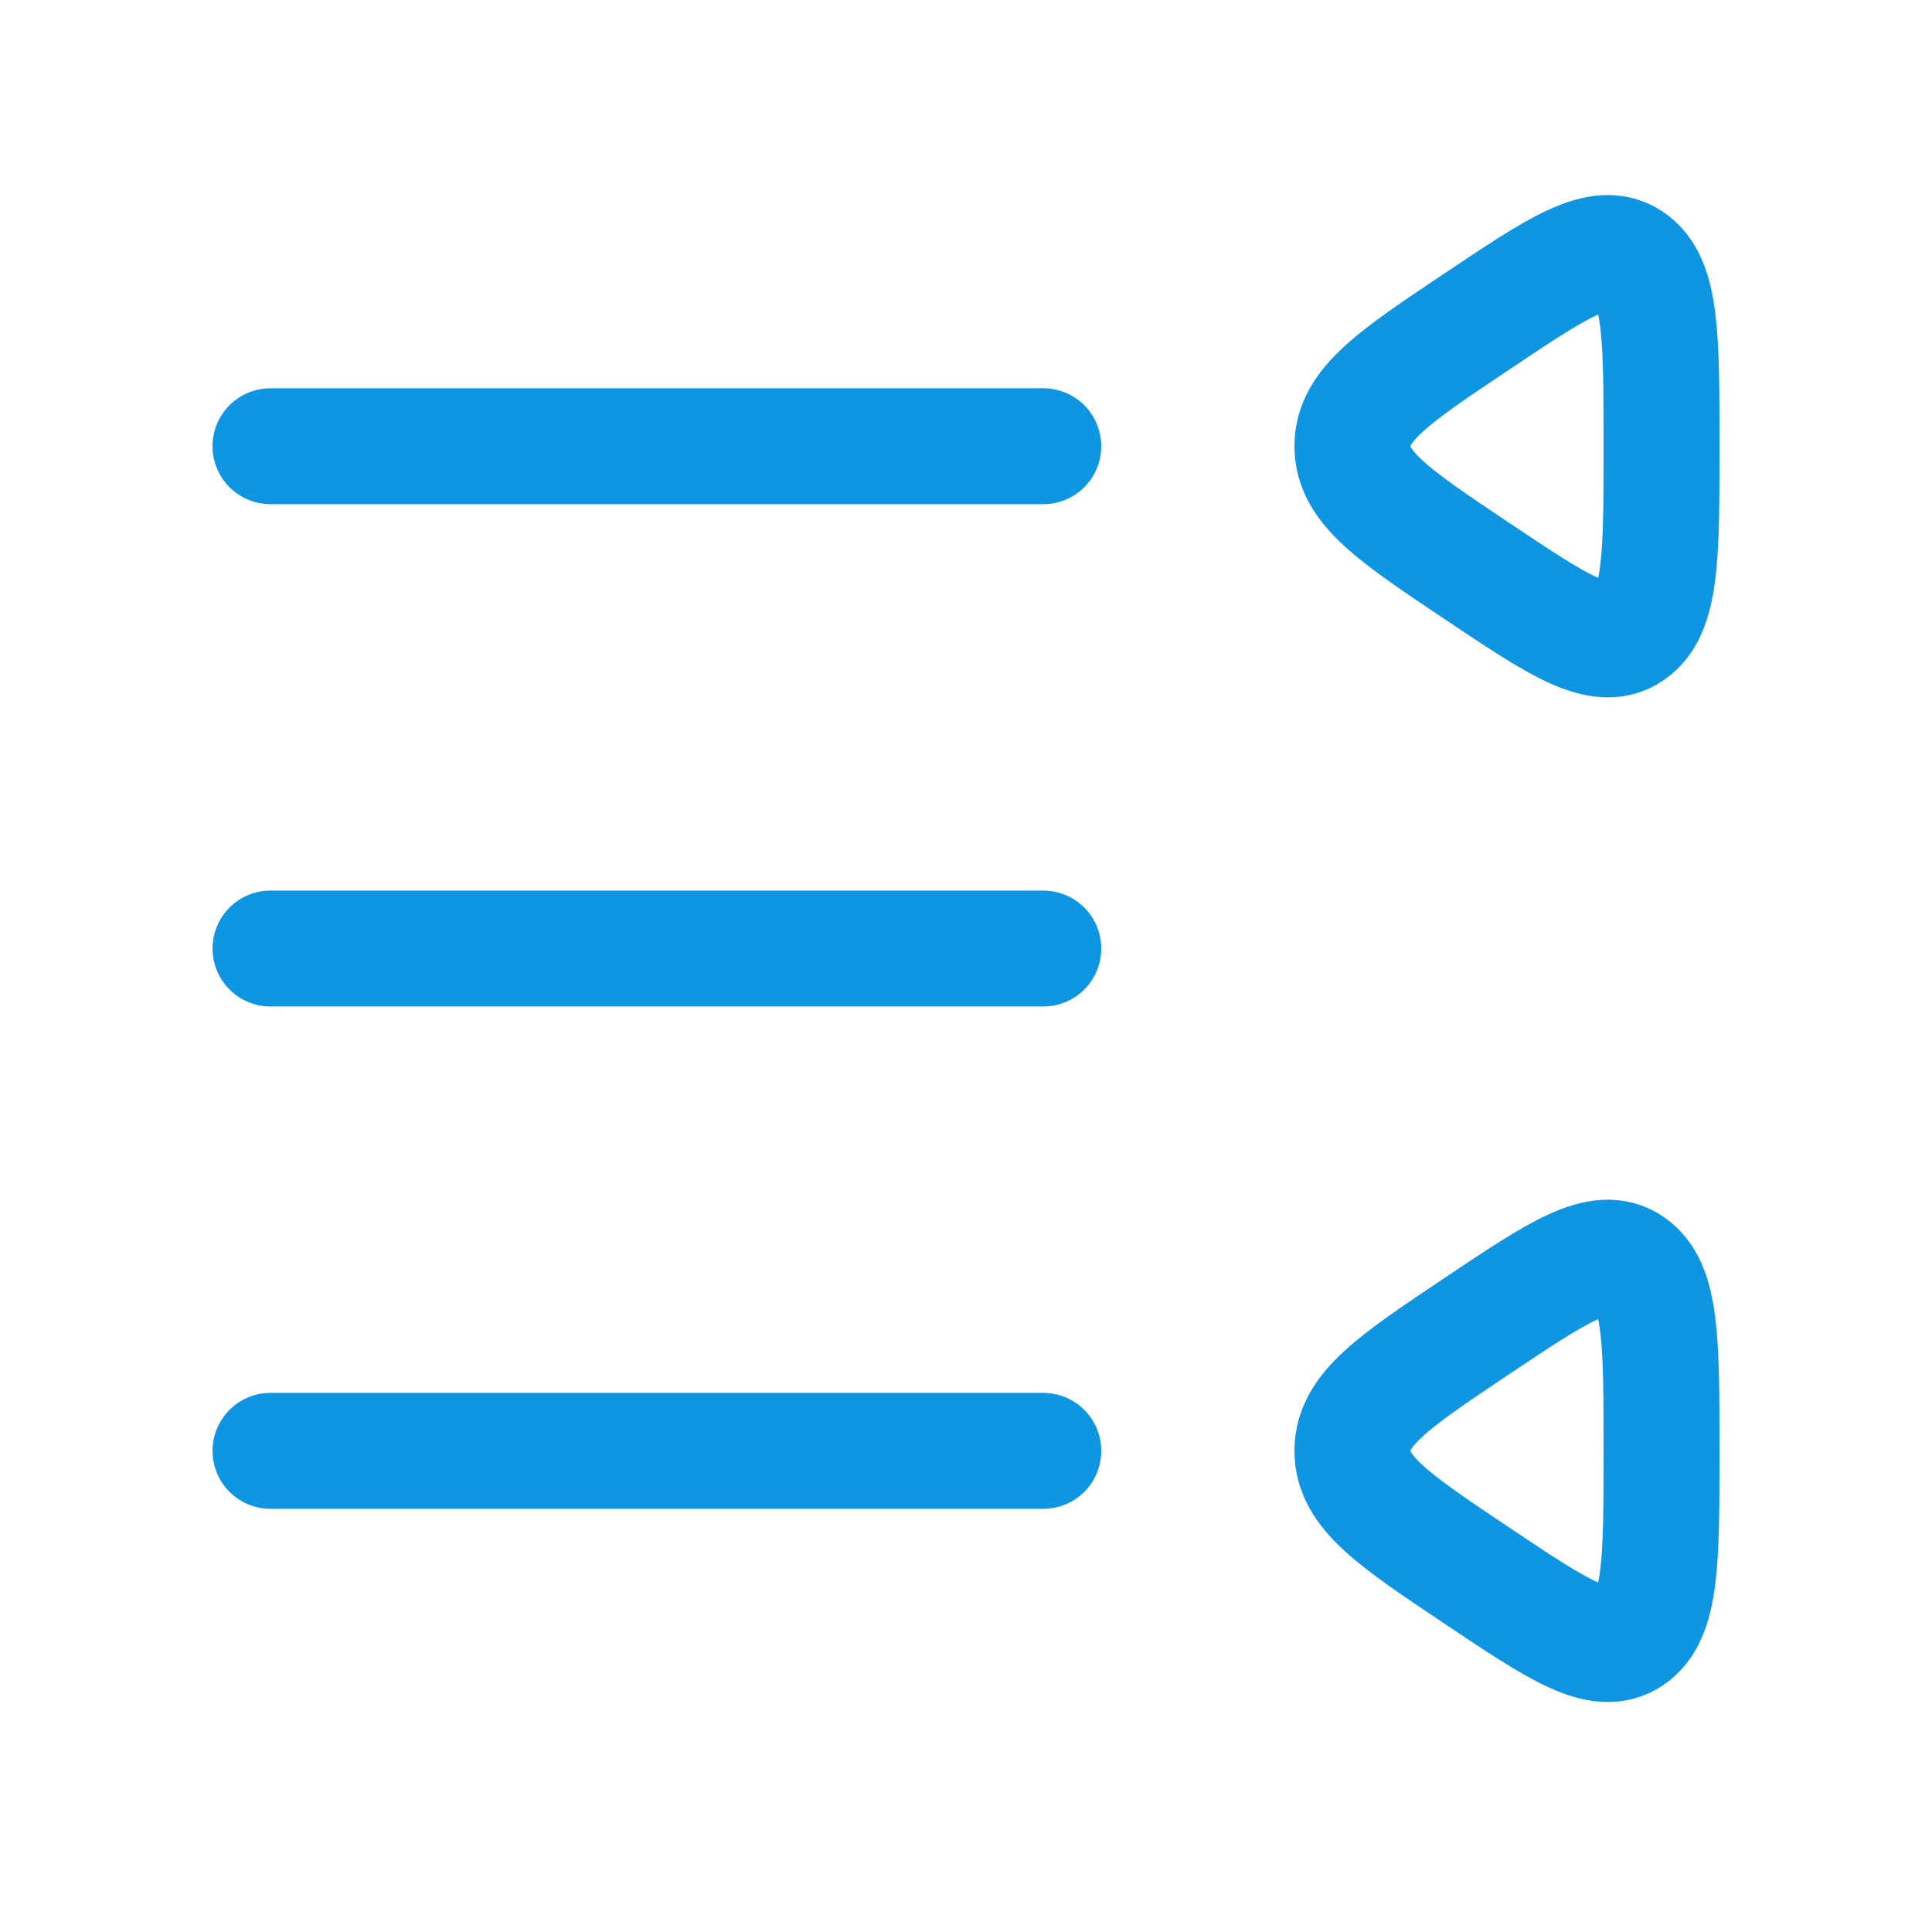
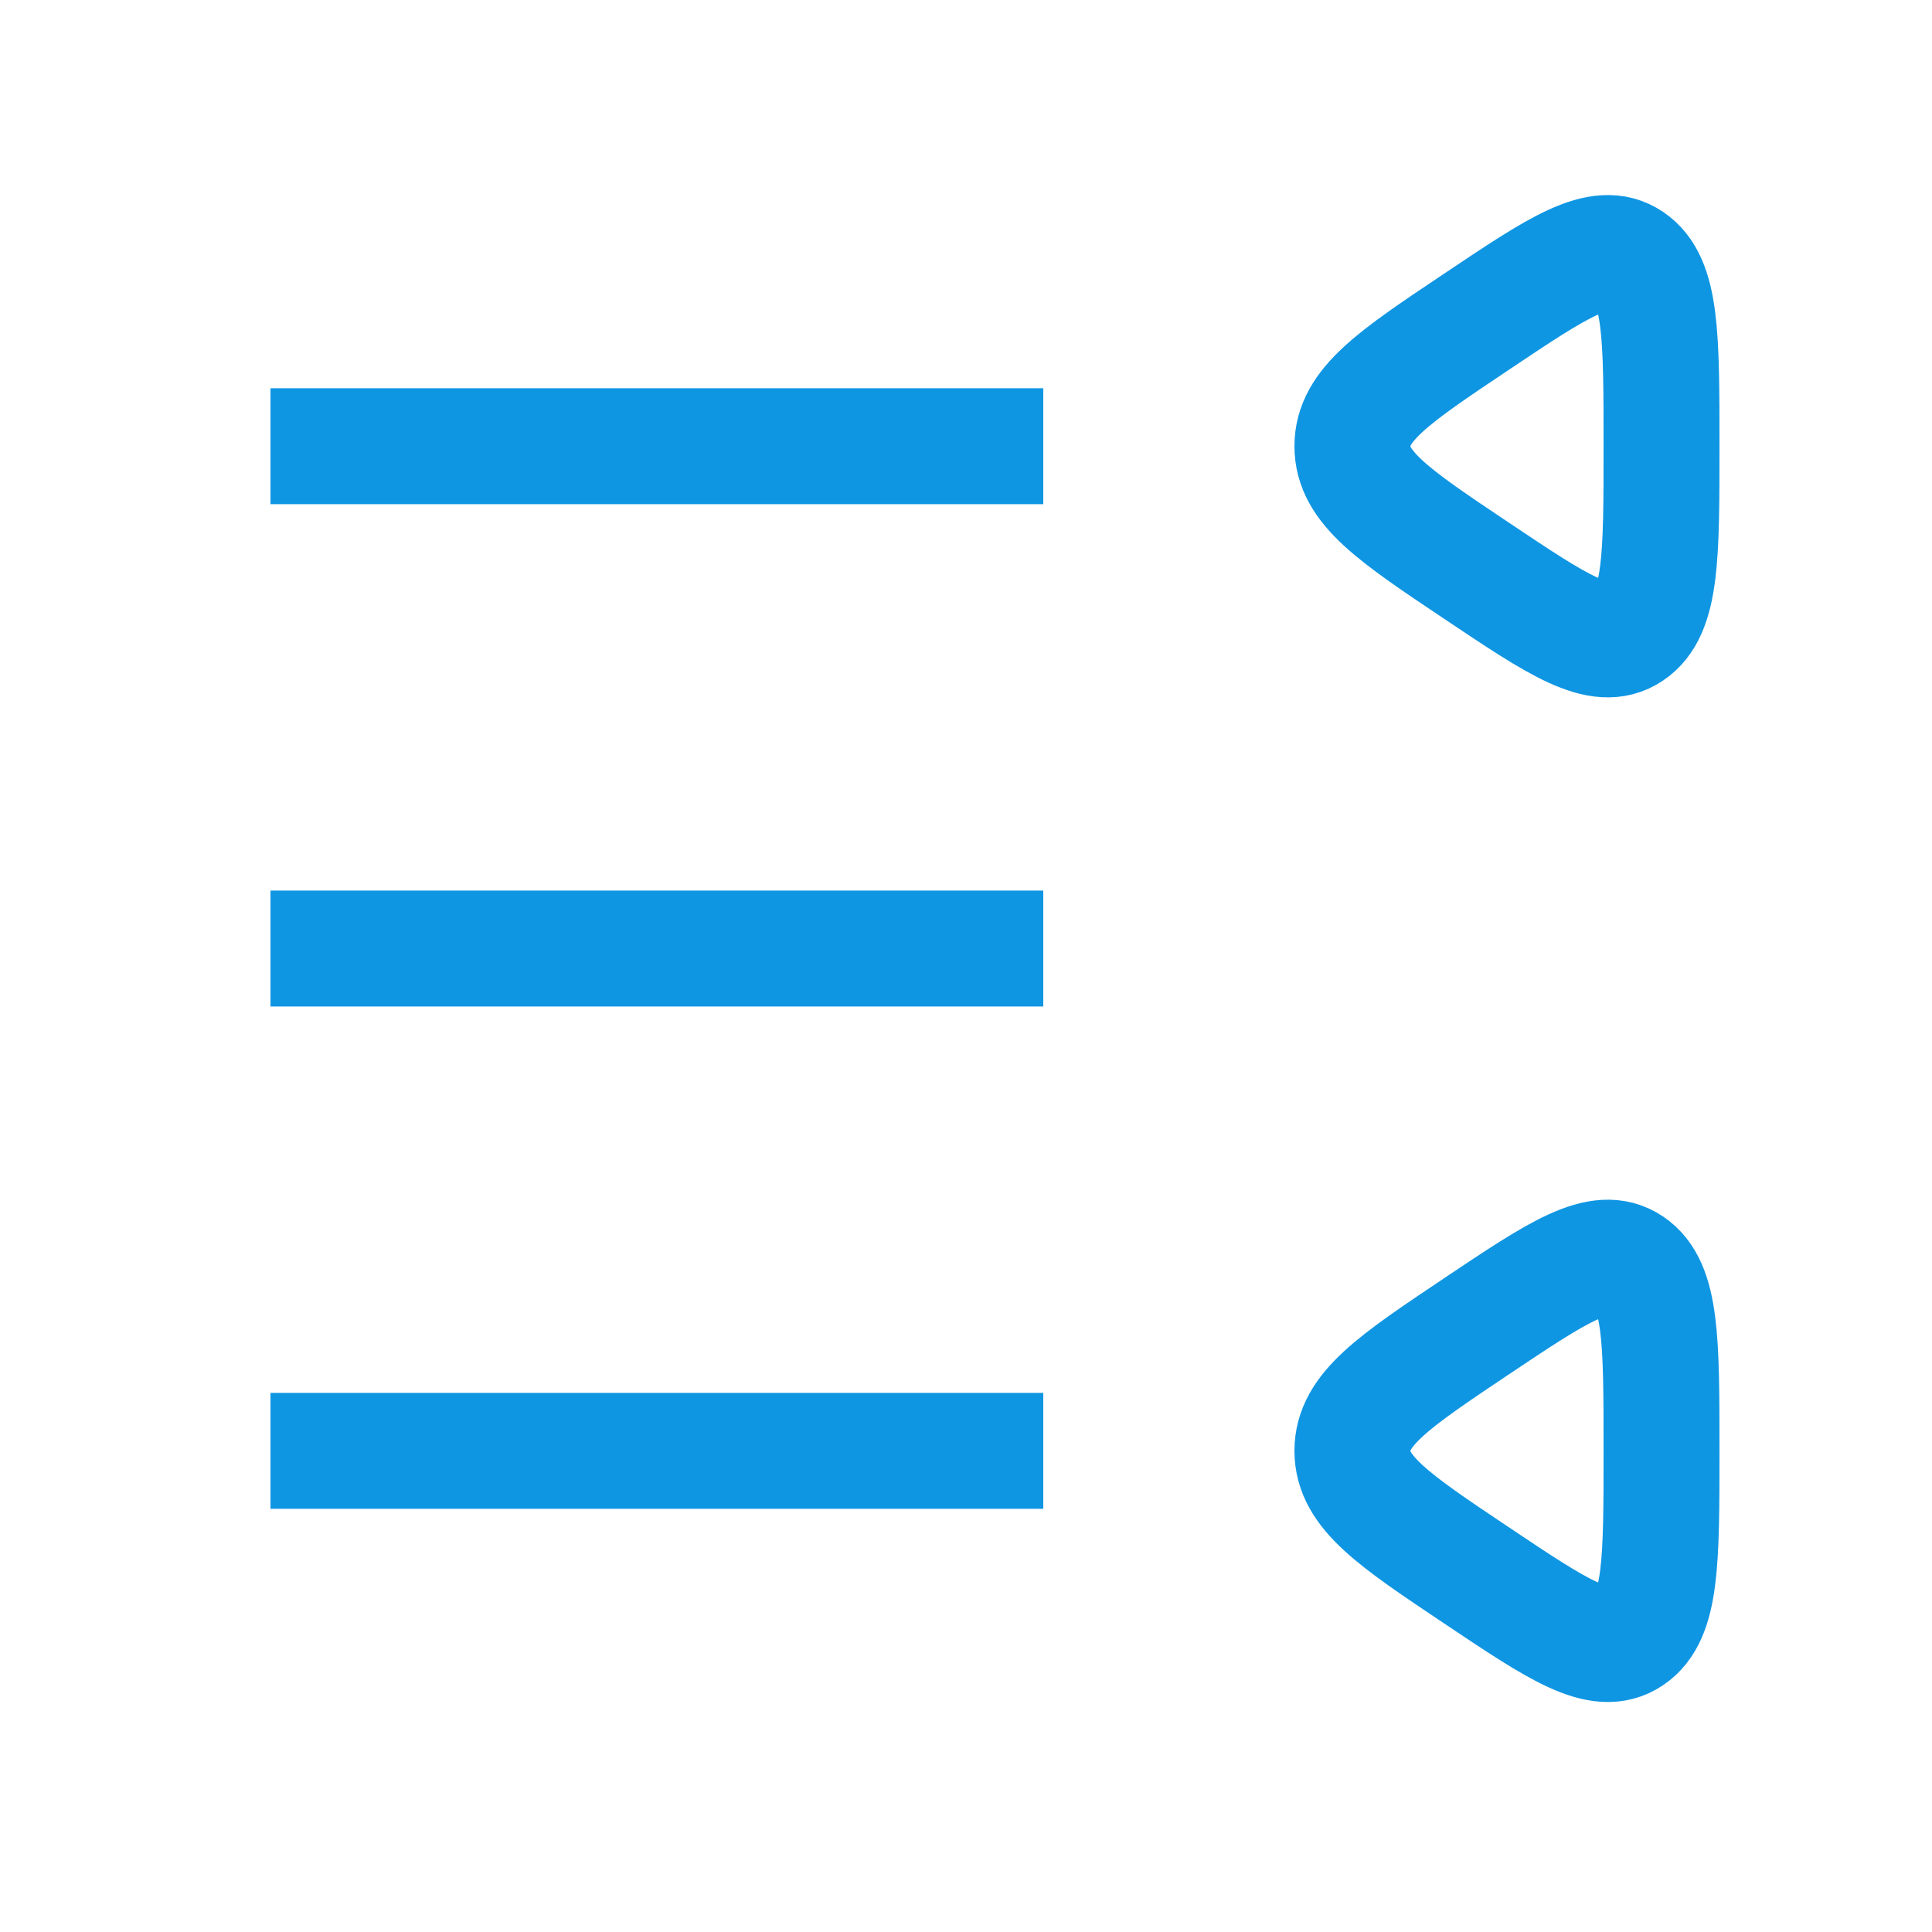
<svg xmlns="http://www.w3.org/2000/svg" width="25" height="25" viewBox="0 0 25 25" fill="none">
-   <path d="M3.5 5.774H13.5" stroke="#0F96E3" stroke-width="1.5" stroke-linecap="round" />
-   <path d="M19.1 17.166C18.033 17.881 17.5 18.238 17.5 18.774C17.5 19.31 18.033 19.667 19.1 20.381C20.167 21.096 20.7 21.453 21.1 21.185C21.5 20.917 21.5 20.203 21.5 18.774C21.5 17.345 21.5 16.631 21.1 16.363C20.7 16.095 20.167 16.452 19.1 17.166Z" stroke="#0F96E3" stroke-width="1.5" stroke-linecap="round" />
-   <path d="M19.1 4.167C18.033 4.881 17.5 5.238 17.5 5.774C17.5 6.31 18.033 6.667 19.1 7.381C20.167 8.096 20.7 8.453 21.1 8.185C21.5 7.917 21.5 7.203 21.5 5.774C21.5 4.345 21.5 3.631 21.1 3.363C20.7 3.095 20.167 3.452 19.1 4.167Z" stroke="#0F96E3" stroke-width="1.5" stroke-linecap="round" />
-   <path d="M3.5 12.274H13.5" stroke="#0F96E3" stroke-width="1.5" stroke-linecap="round" />
-   <path d="M3.5 18.774H13.5" stroke="#0F96E3" stroke-width="1.5" stroke-linecap="round" />
+   <path d="M3.5 5.774H13.5" stroke="#0F96E3" stroke-width="1.5" strokeLinecap="round" />
+   <path d="M19.1 17.166C18.033 17.881 17.5 18.238 17.5 18.774C17.5 19.31 18.033 19.667 19.1 20.381C20.167 21.096 20.7 21.453 21.1 21.185C21.5 20.917 21.5 20.203 21.5 18.774C21.5 17.345 21.5 16.631 21.1 16.363C20.7 16.095 20.167 16.452 19.1 17.166Z" stroke="#0F96E3" stroke-width="1.5" strokeLinecap="round" />
+   <path d="M19.1 4.167C18.033 4.881 17.5 5.238 17.5 5.774C17.5 6.31 18.033 6.667 19.1 7.381C20.167 8.096 20.7 8.453 21.1 8.185C21.5 7.917 21.5 7.203 21.5 5.774C21.5 4.345 21.5 3.631 21.1 3.363C20.7 3.095 20.167 3.452 19.1 4.167Z" stroke="#0F96E3" stroke-width="1.5" strokeLinecap="round" />
+   <path d="M3.5 12.274H13.5" stroke="#0F96E3" stroke-width="1.5" strokeLinecap="round" />
+   <path d="M3.5 18.774H13.5" stroke="#0F96E3" stroke-width="1.5" strokeLinecap="round" />
</svg>
